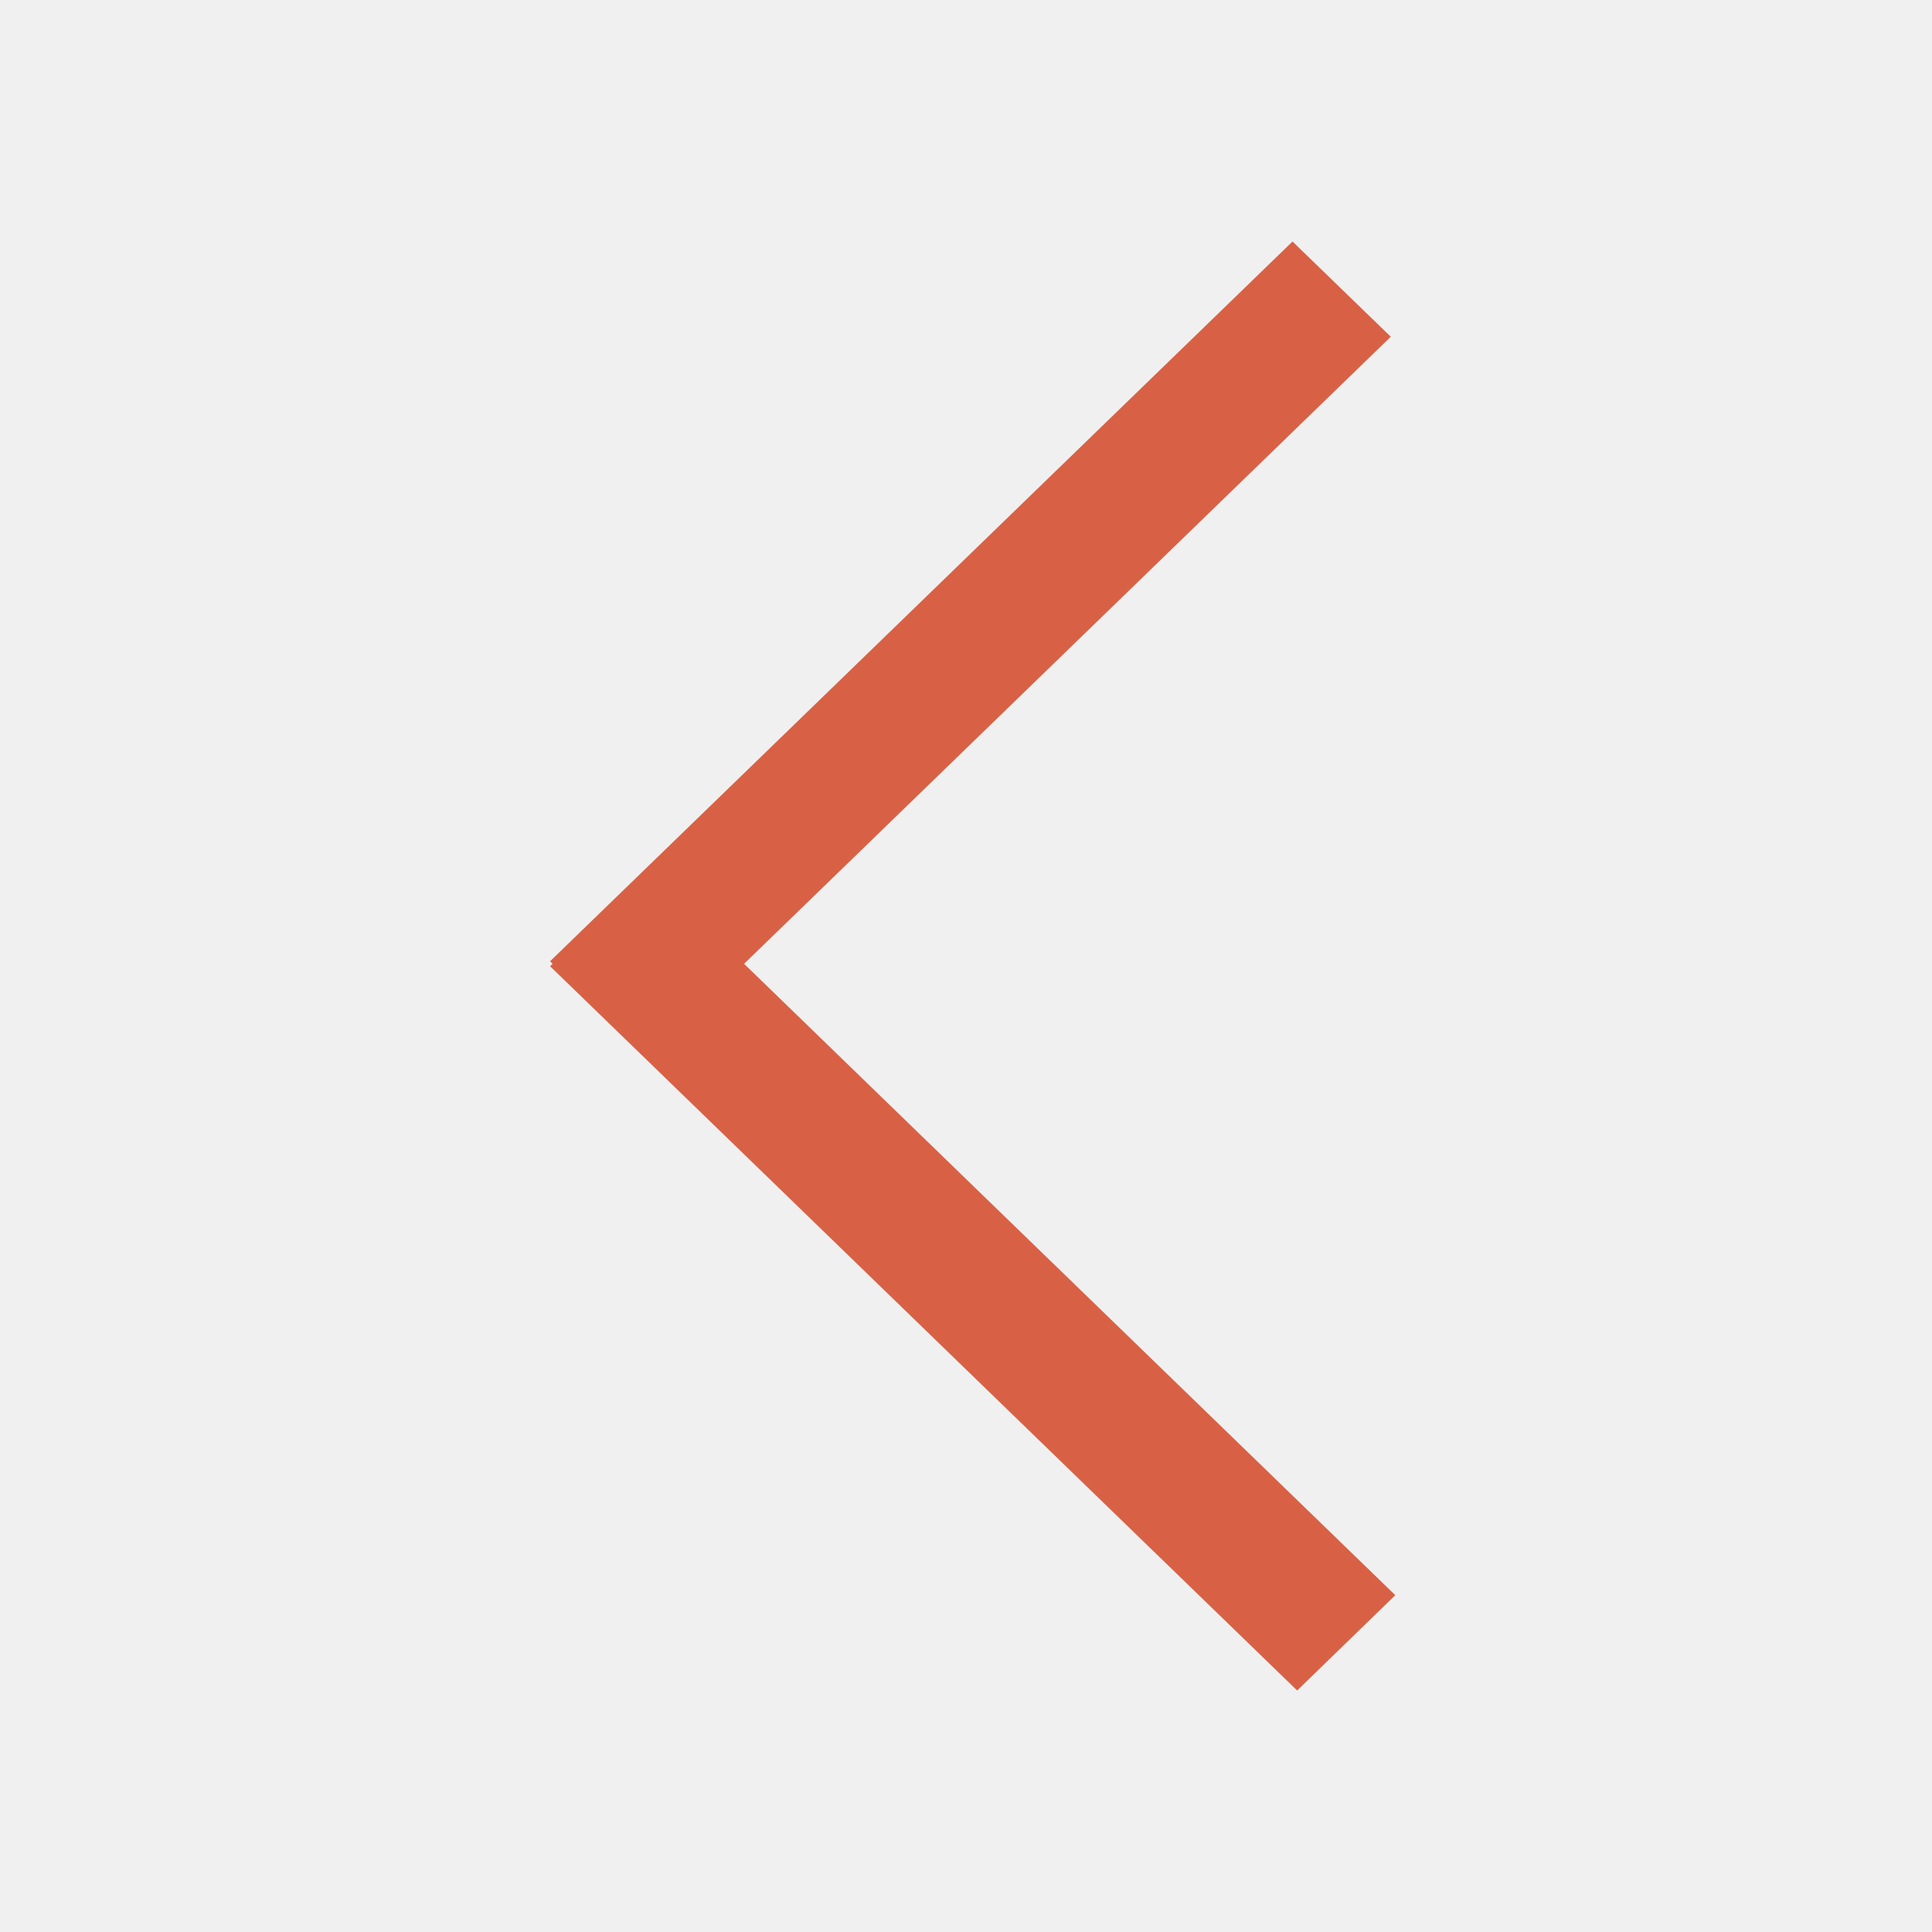
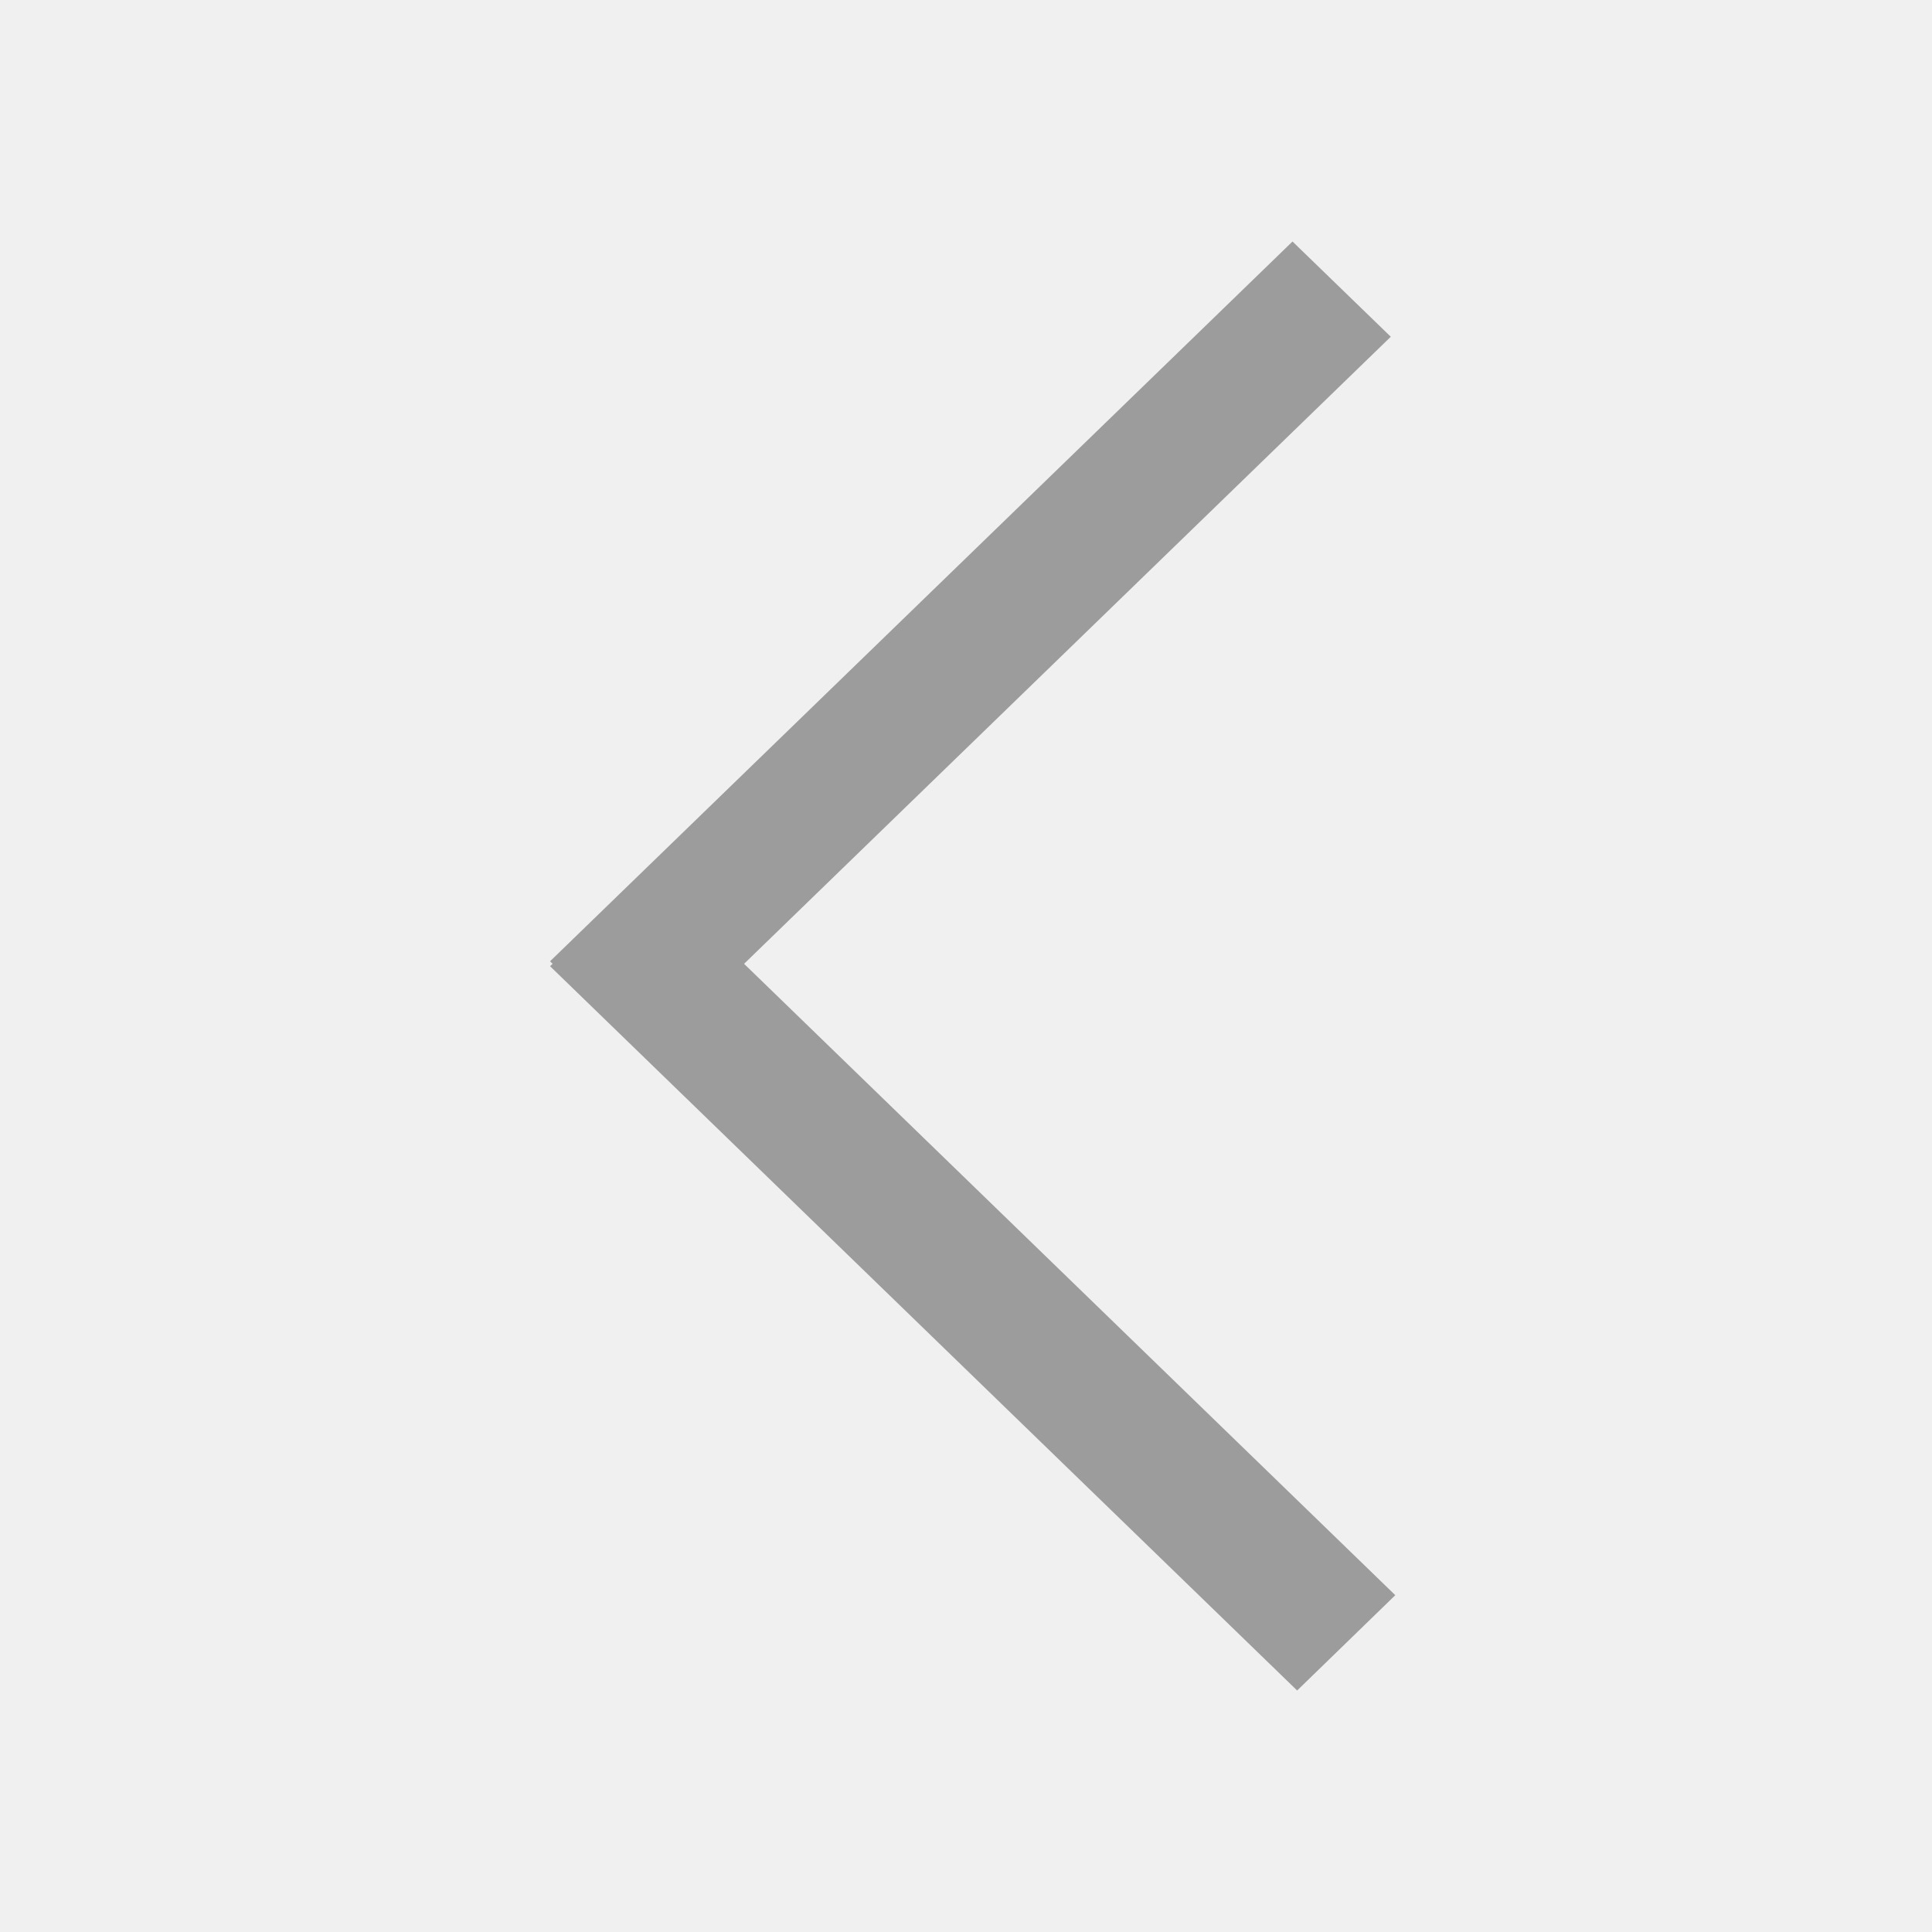
<svg xmlns="http://www.w3.org/2000/svg" width="30" height="30" viewBox="0 0 30 30" fill="none">
  <g clip-path="url(#clip0_201_3734)">
-     <path d="M21.596 5.229L20.07 3.75L8.541 14.927L8.581 14.966L8.541 15.003L20.142 26.25L21.666 24.77L11.554 14.966L21.596 5.229Z" fill="#D86145" />
+     <path d="M21.596 5.229L20.07 3.75L8.541 14.927L8.581 14.966L8.541 15.003L20.142 26.25L21.666 24.77L11.554 14.966L21.596 5.229Z" fill="#9C9C9C" />
  </g>
  <defs>
    <clipPath id="clip0_201_3734">
      <rect width="13.125" height="22.5" fill="white" transform="translate(8.5415 3.75)" />
    </clipPath>
  </defs>
</svg>
